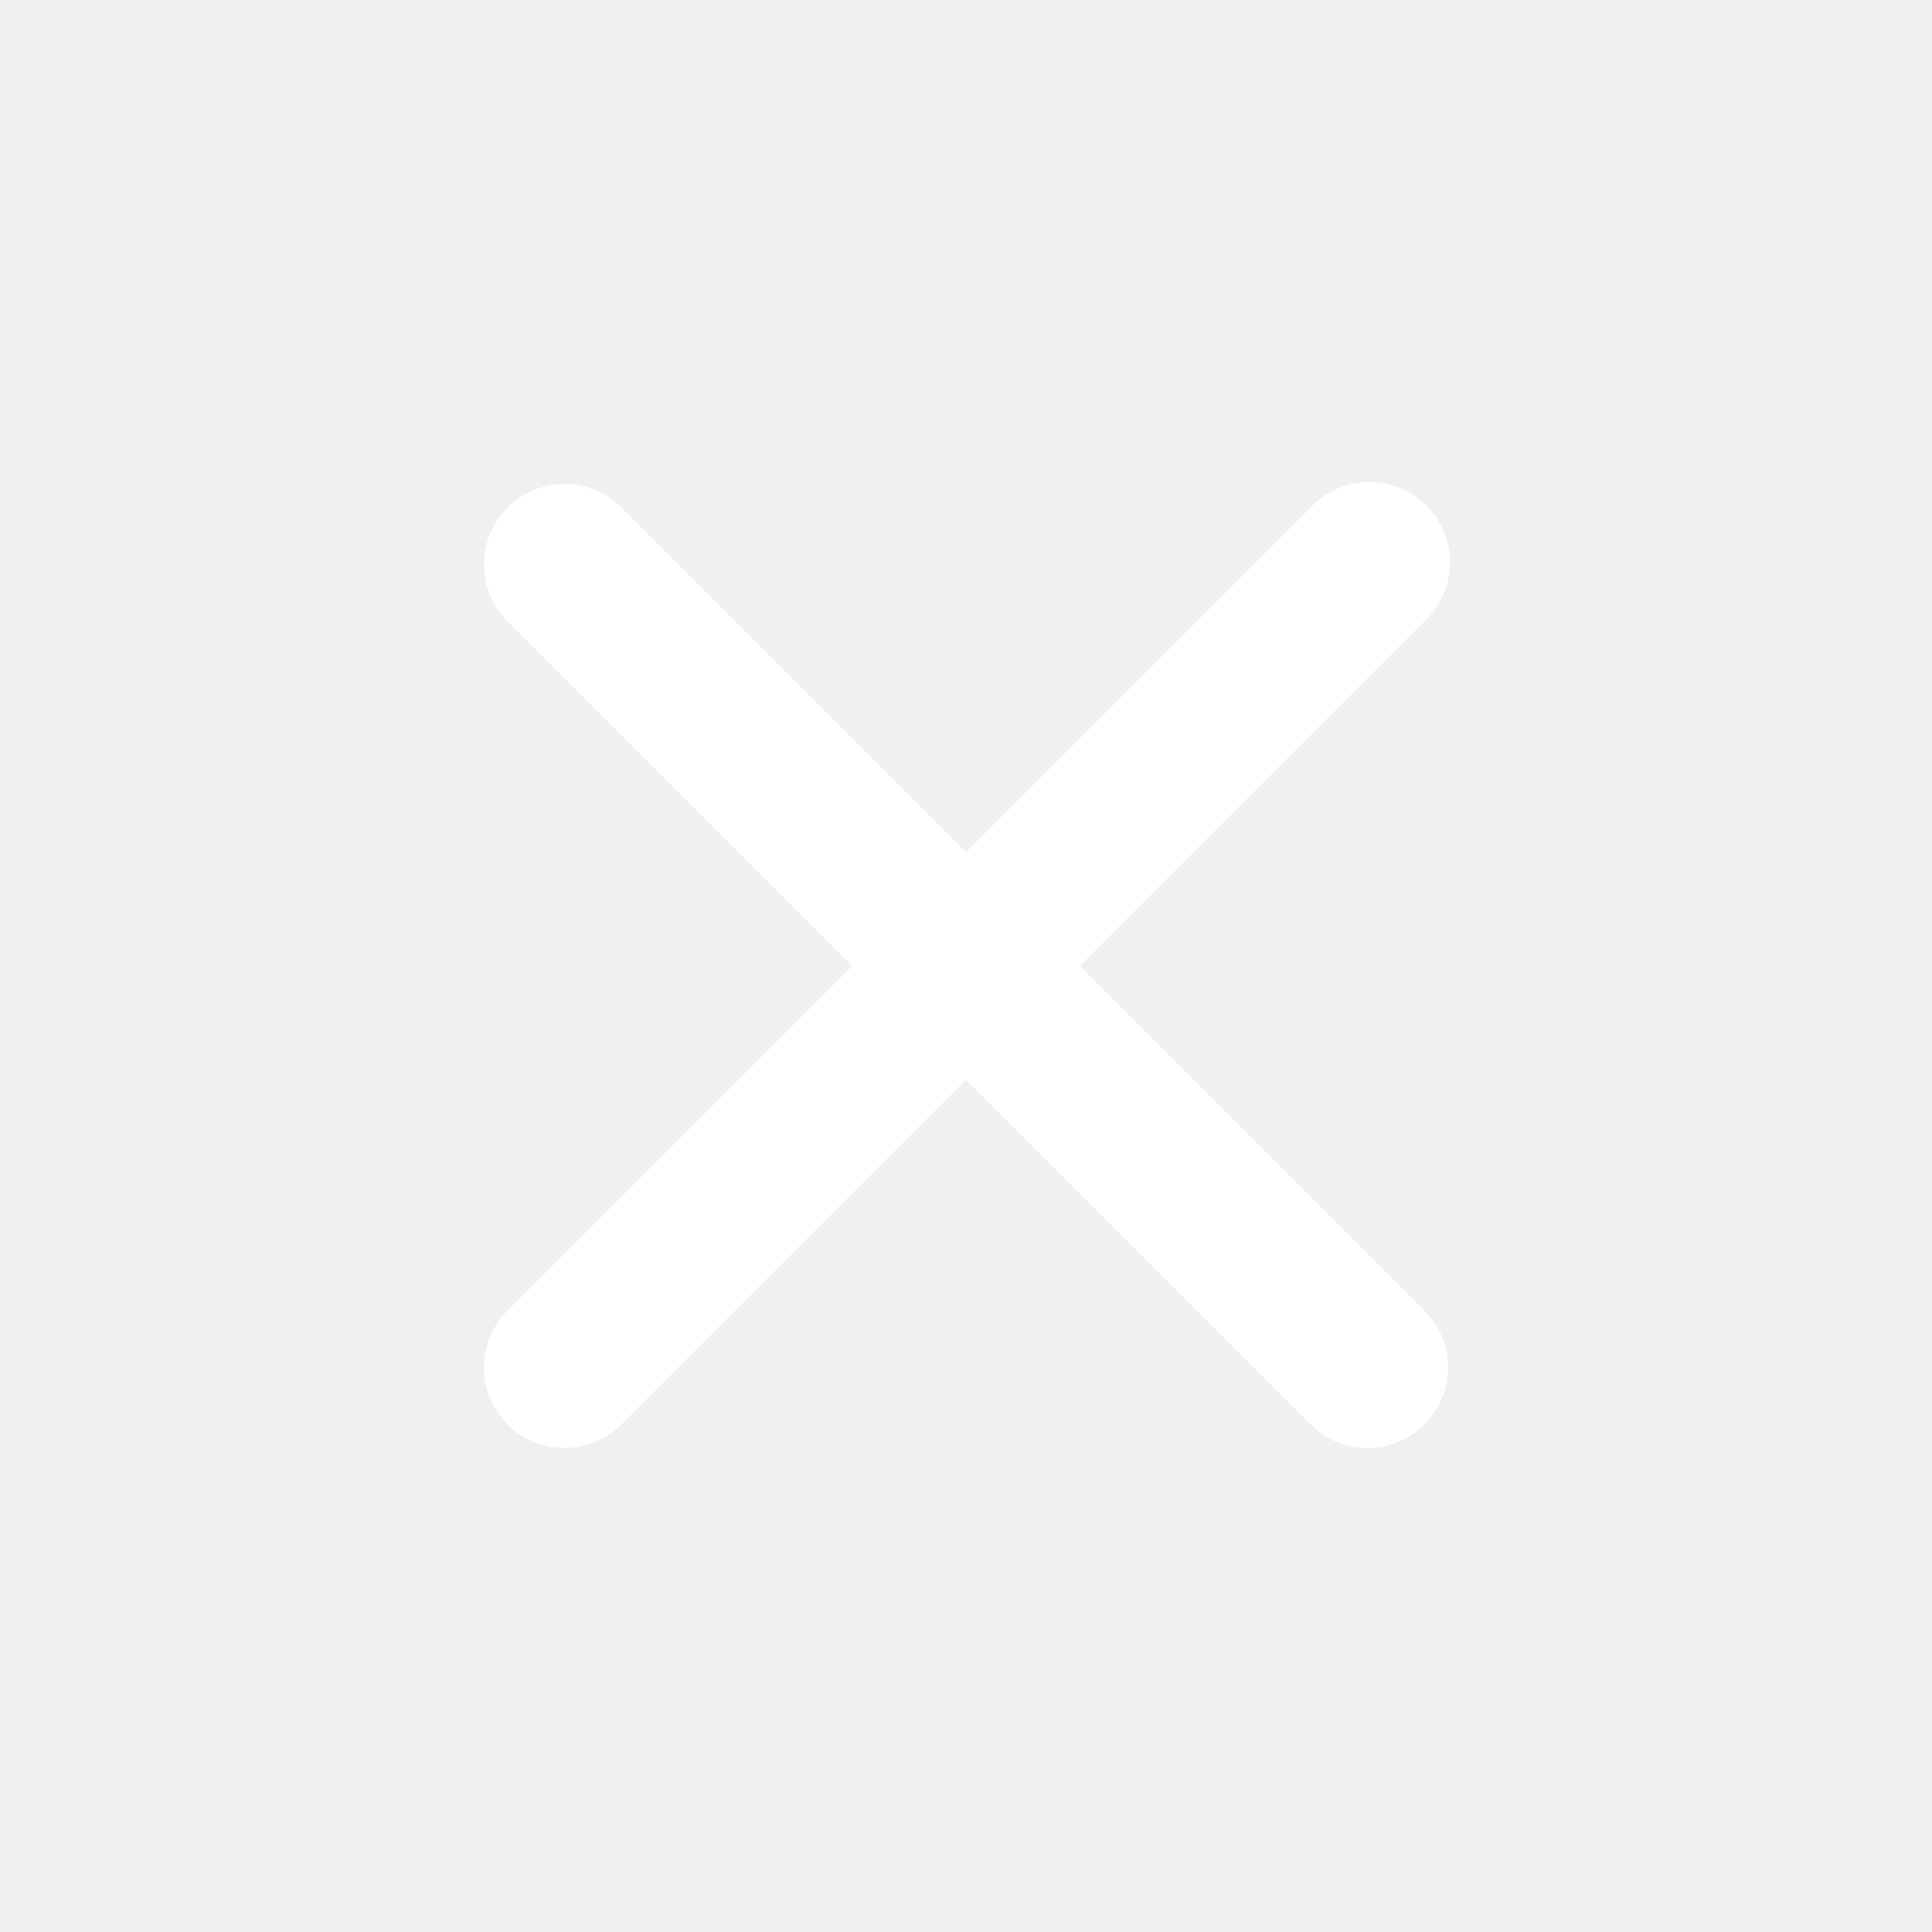
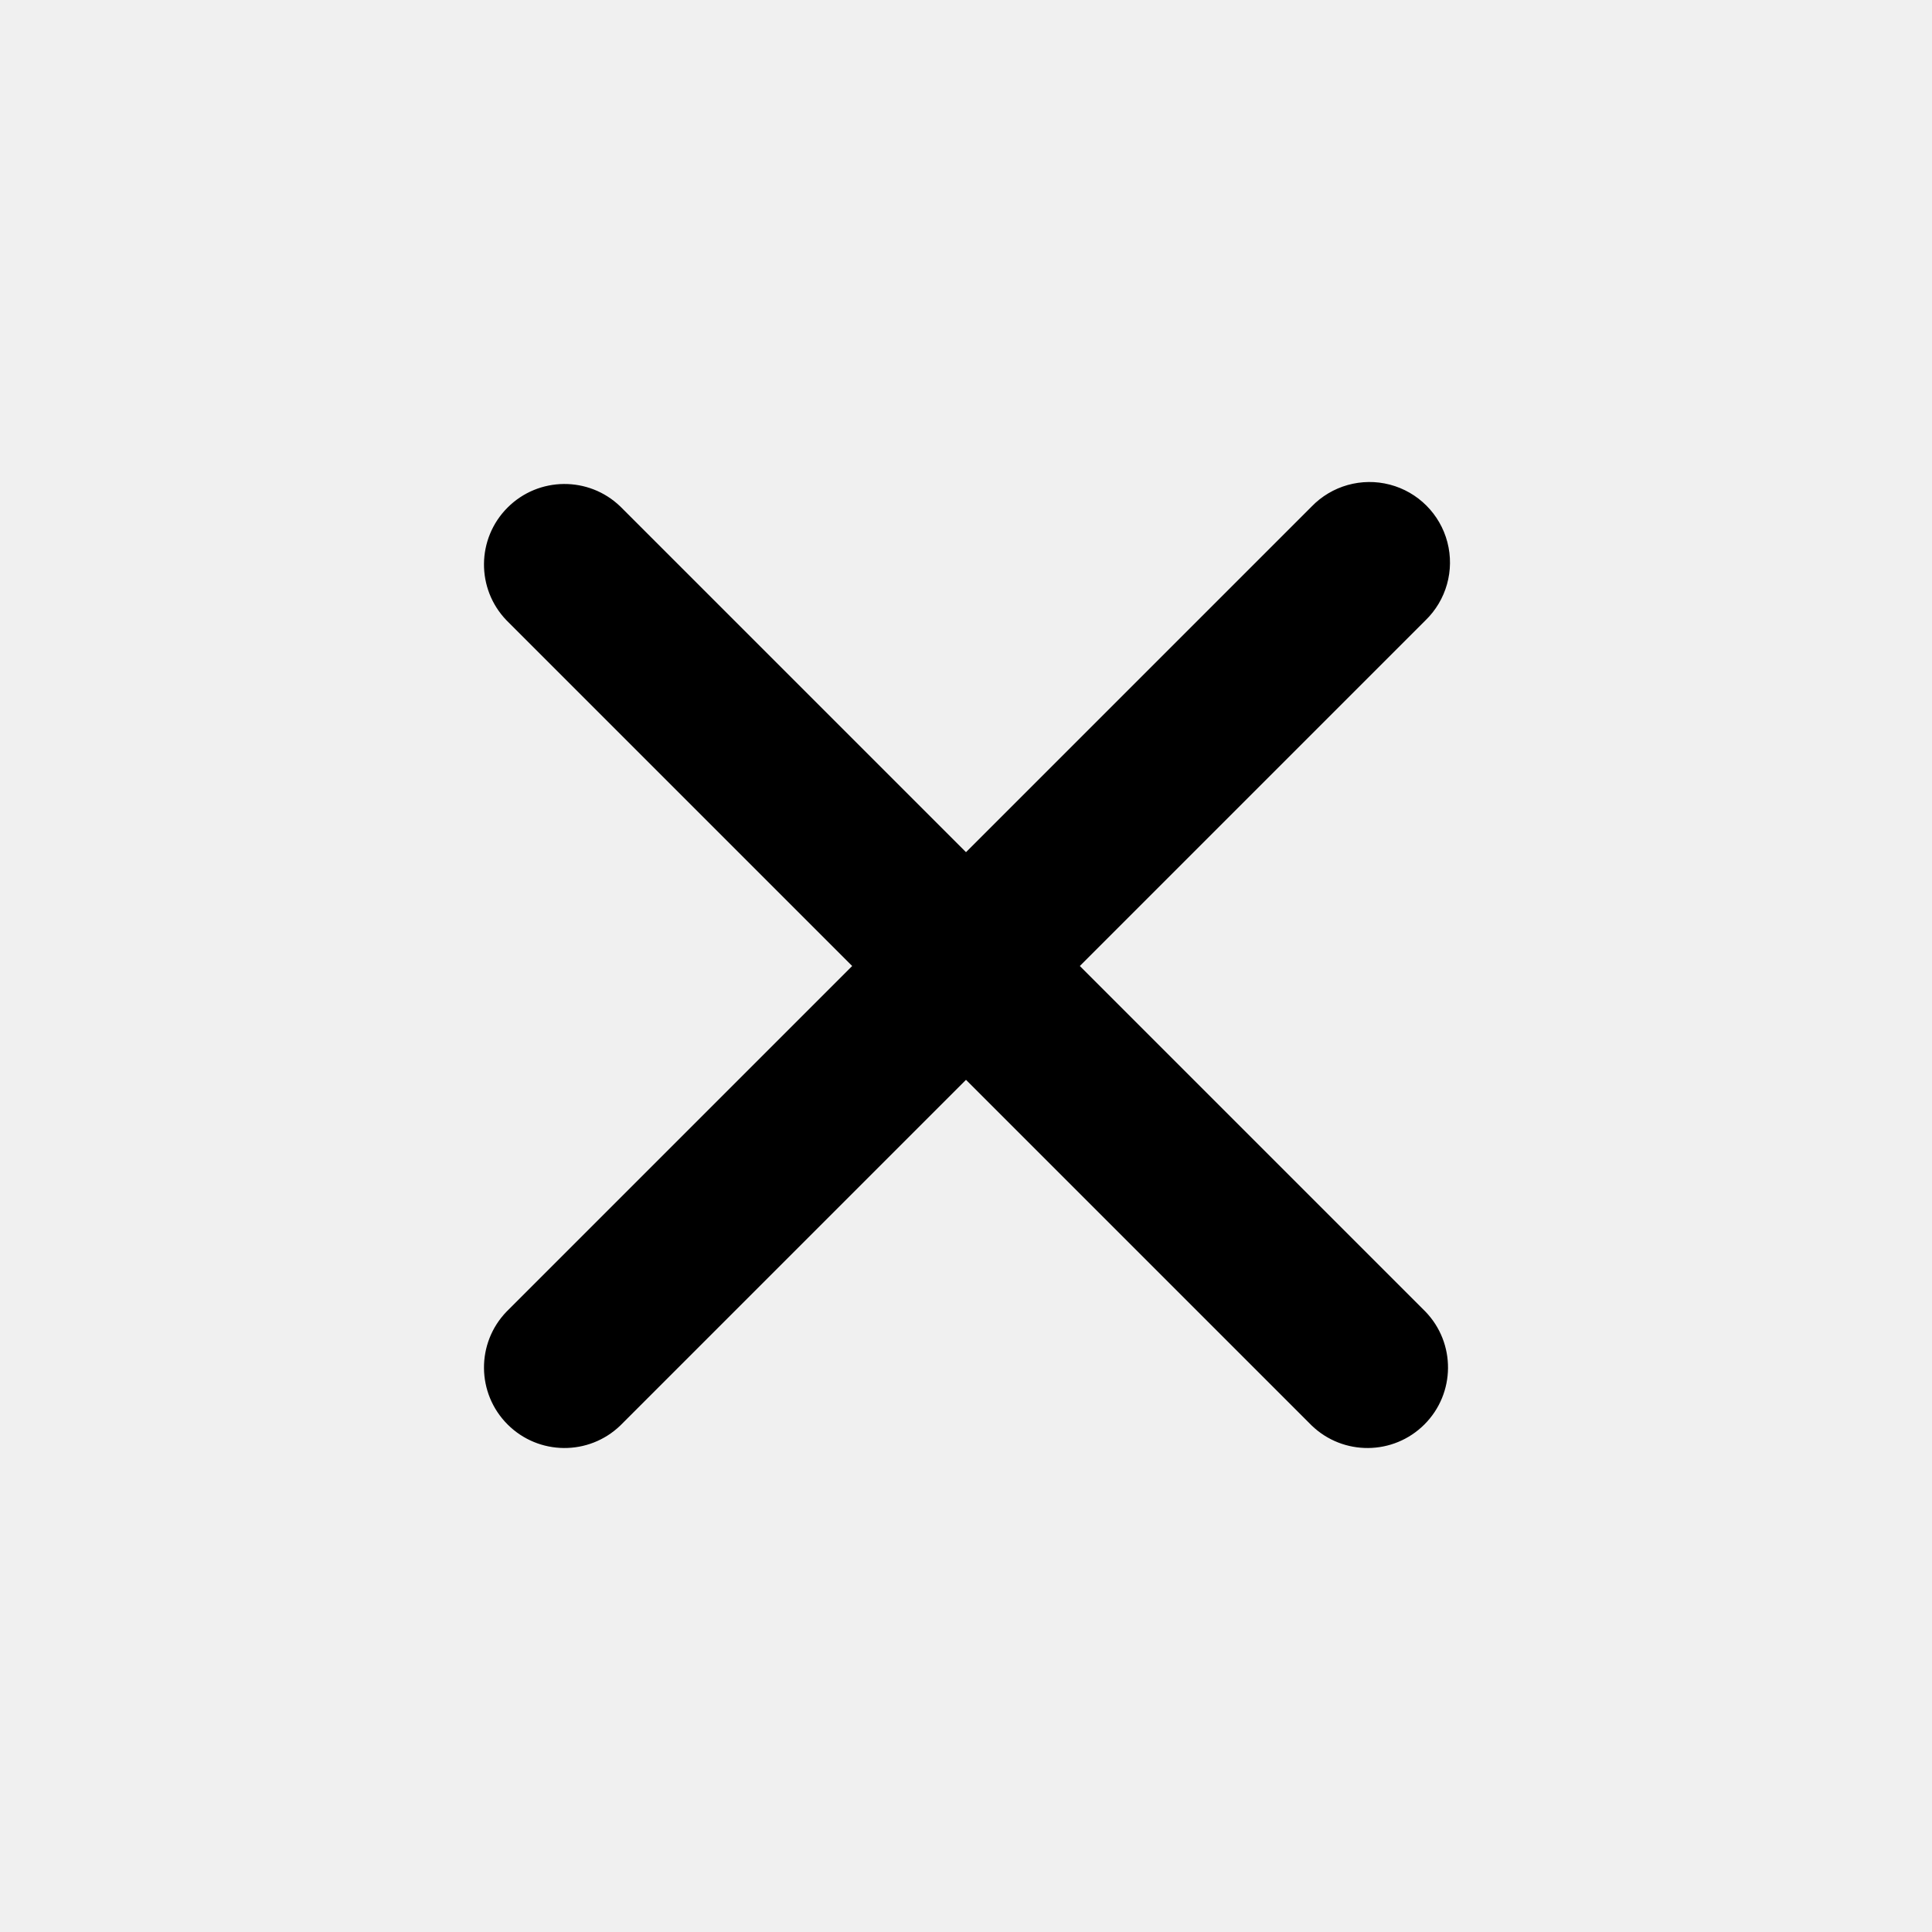
<svg xmlns="http://www.w3.org/2000/svg" width="24" height="24" viewBox="0 0 24 24">
-   <path d="M17.707 16.293a1 1 0 0 1-1.414 1.414L12 13.414l-4.293 4.293a1 1 0 0 1-1.414-1.414L10.586 12 6.293 7.707a1 1 0 0 1 1.414-1.414L12 10.586l4.293-4.293a1 1 0 1 1 1.414 1.414L13.414 12l4.293 4.293z" fill="white" />
+   <path d="M17.707 16.293a1 1 0 0 1-1.414 1.414L12 13.414l-4.293 4.293a1 1 0 0 1-1.414-1.414L10.586 12 6.293 7.707a1 1 0 0 1 1.414-1.414L12 10.586l4.293-4.293a1 1 0 1 1 1.414 1.414L13.414 12l4.293 4.293z" fill="black" />
</svg>
